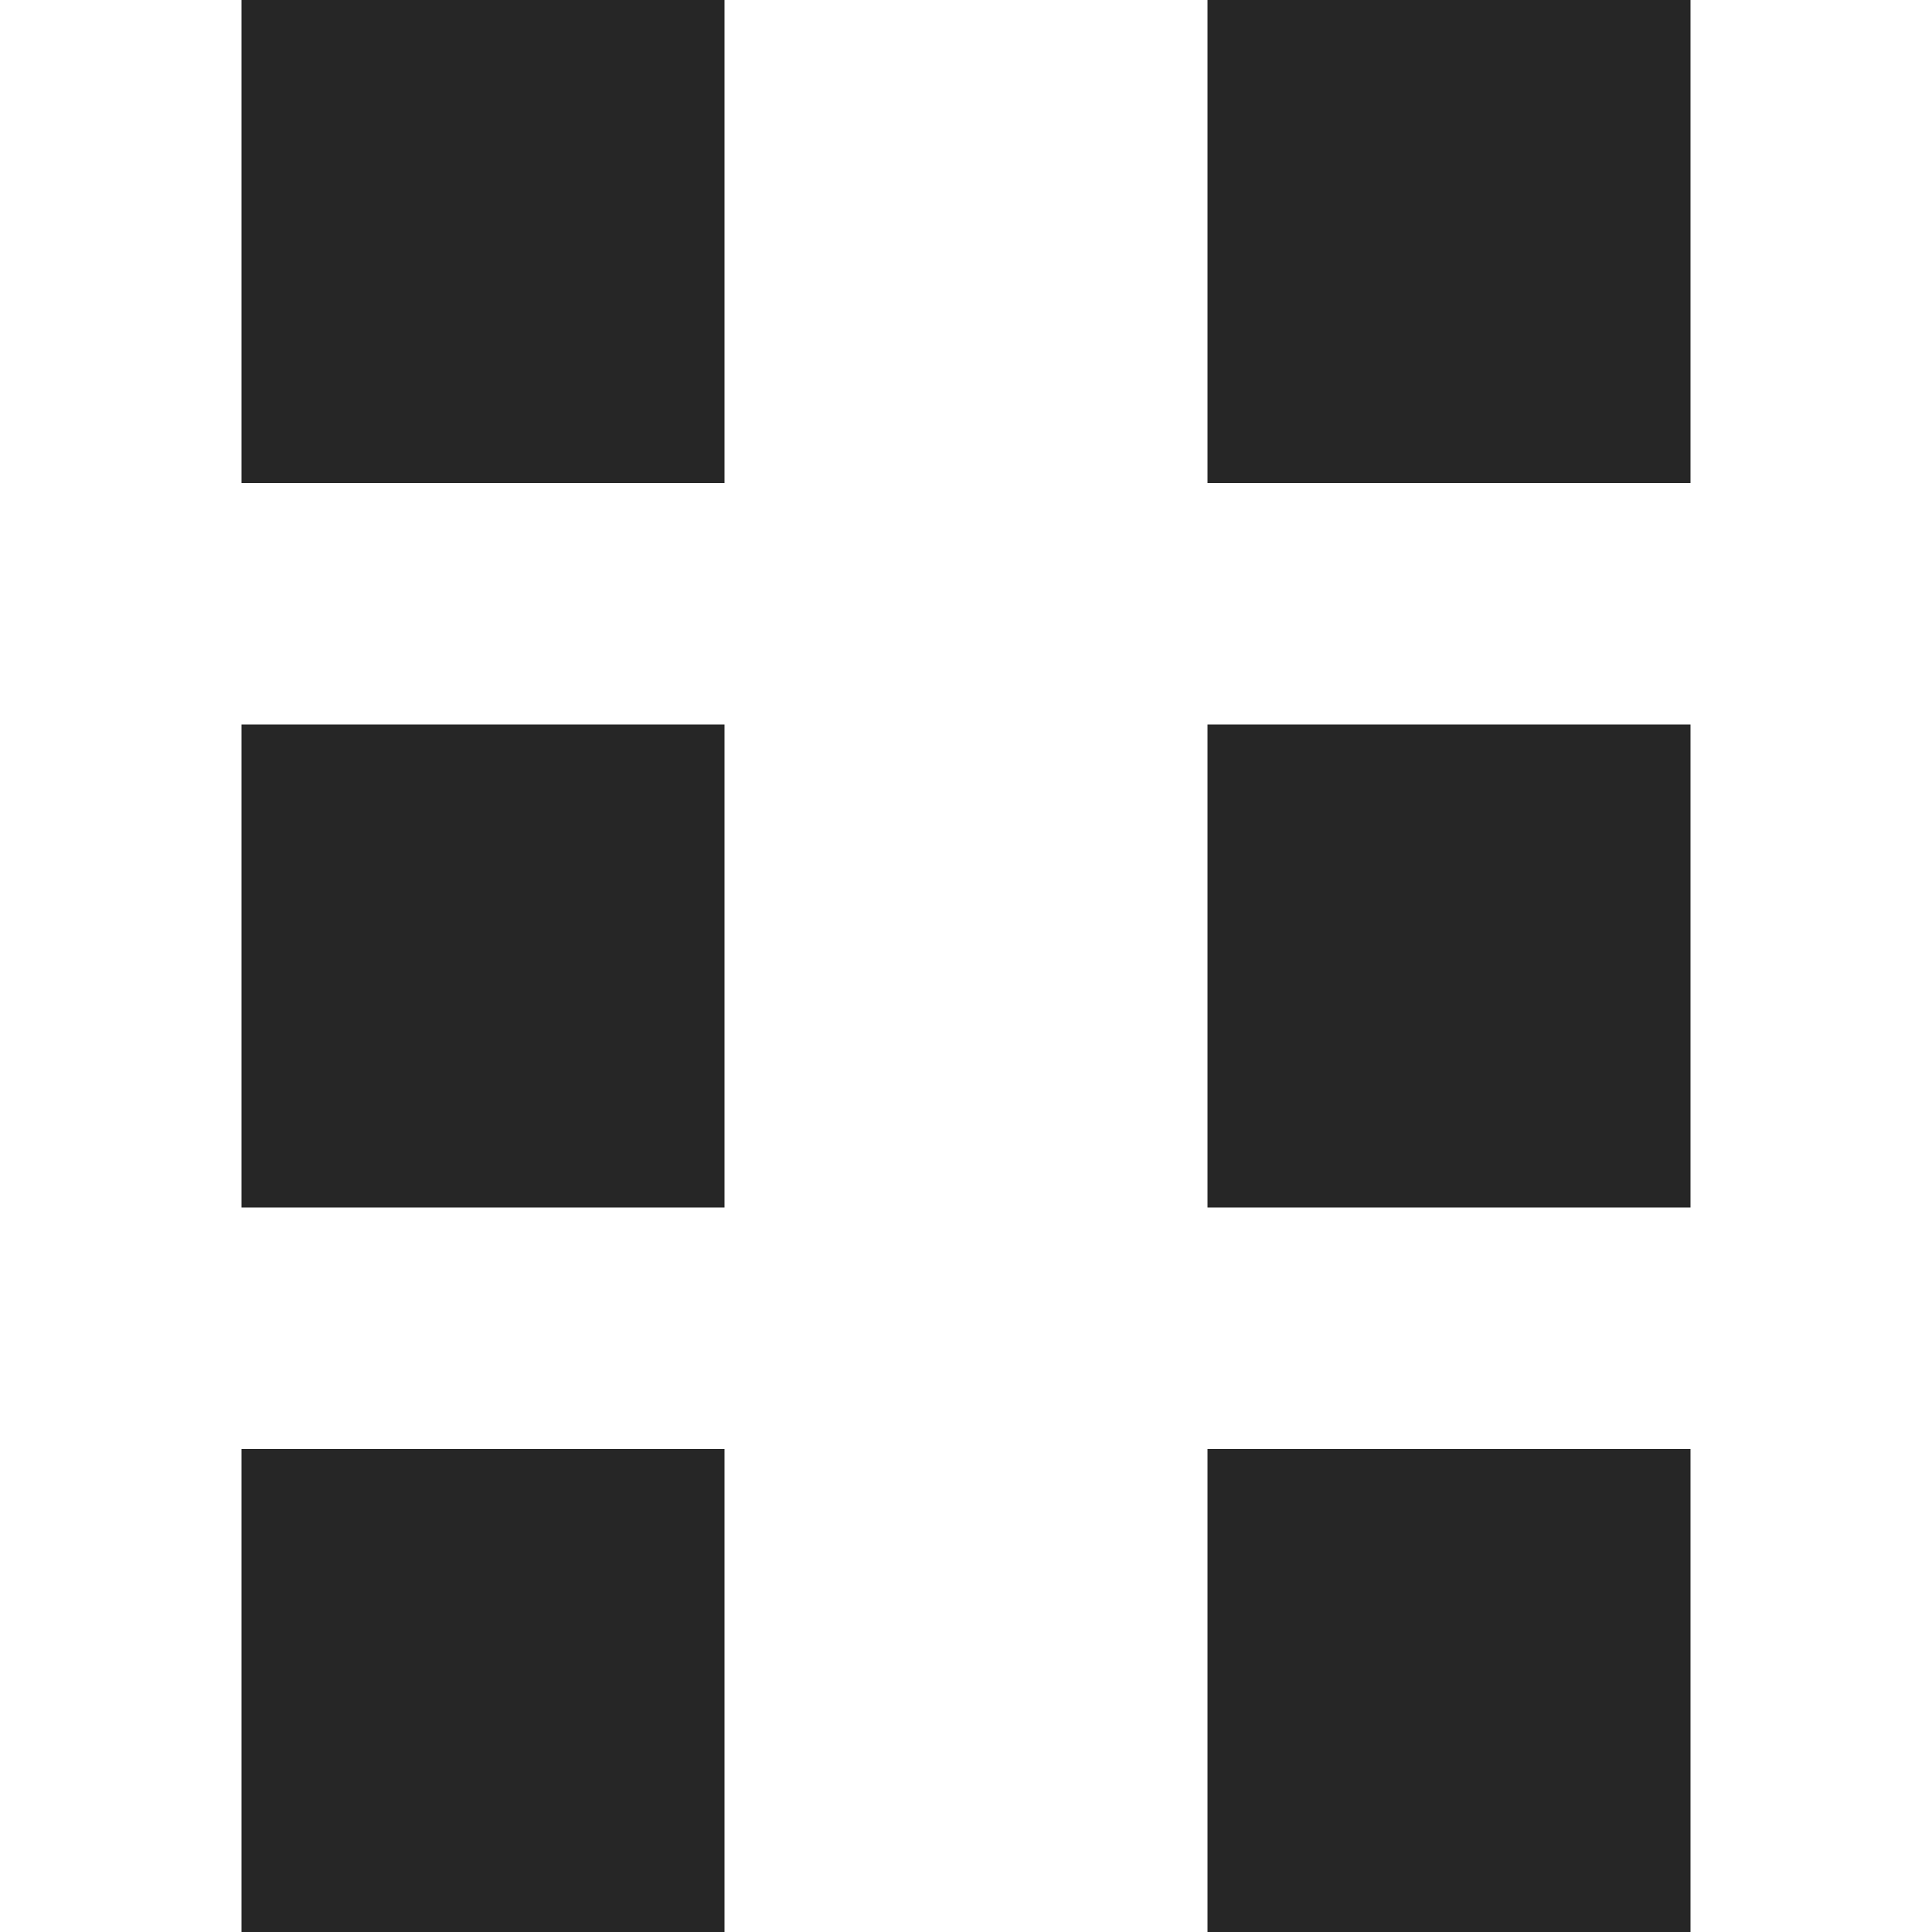
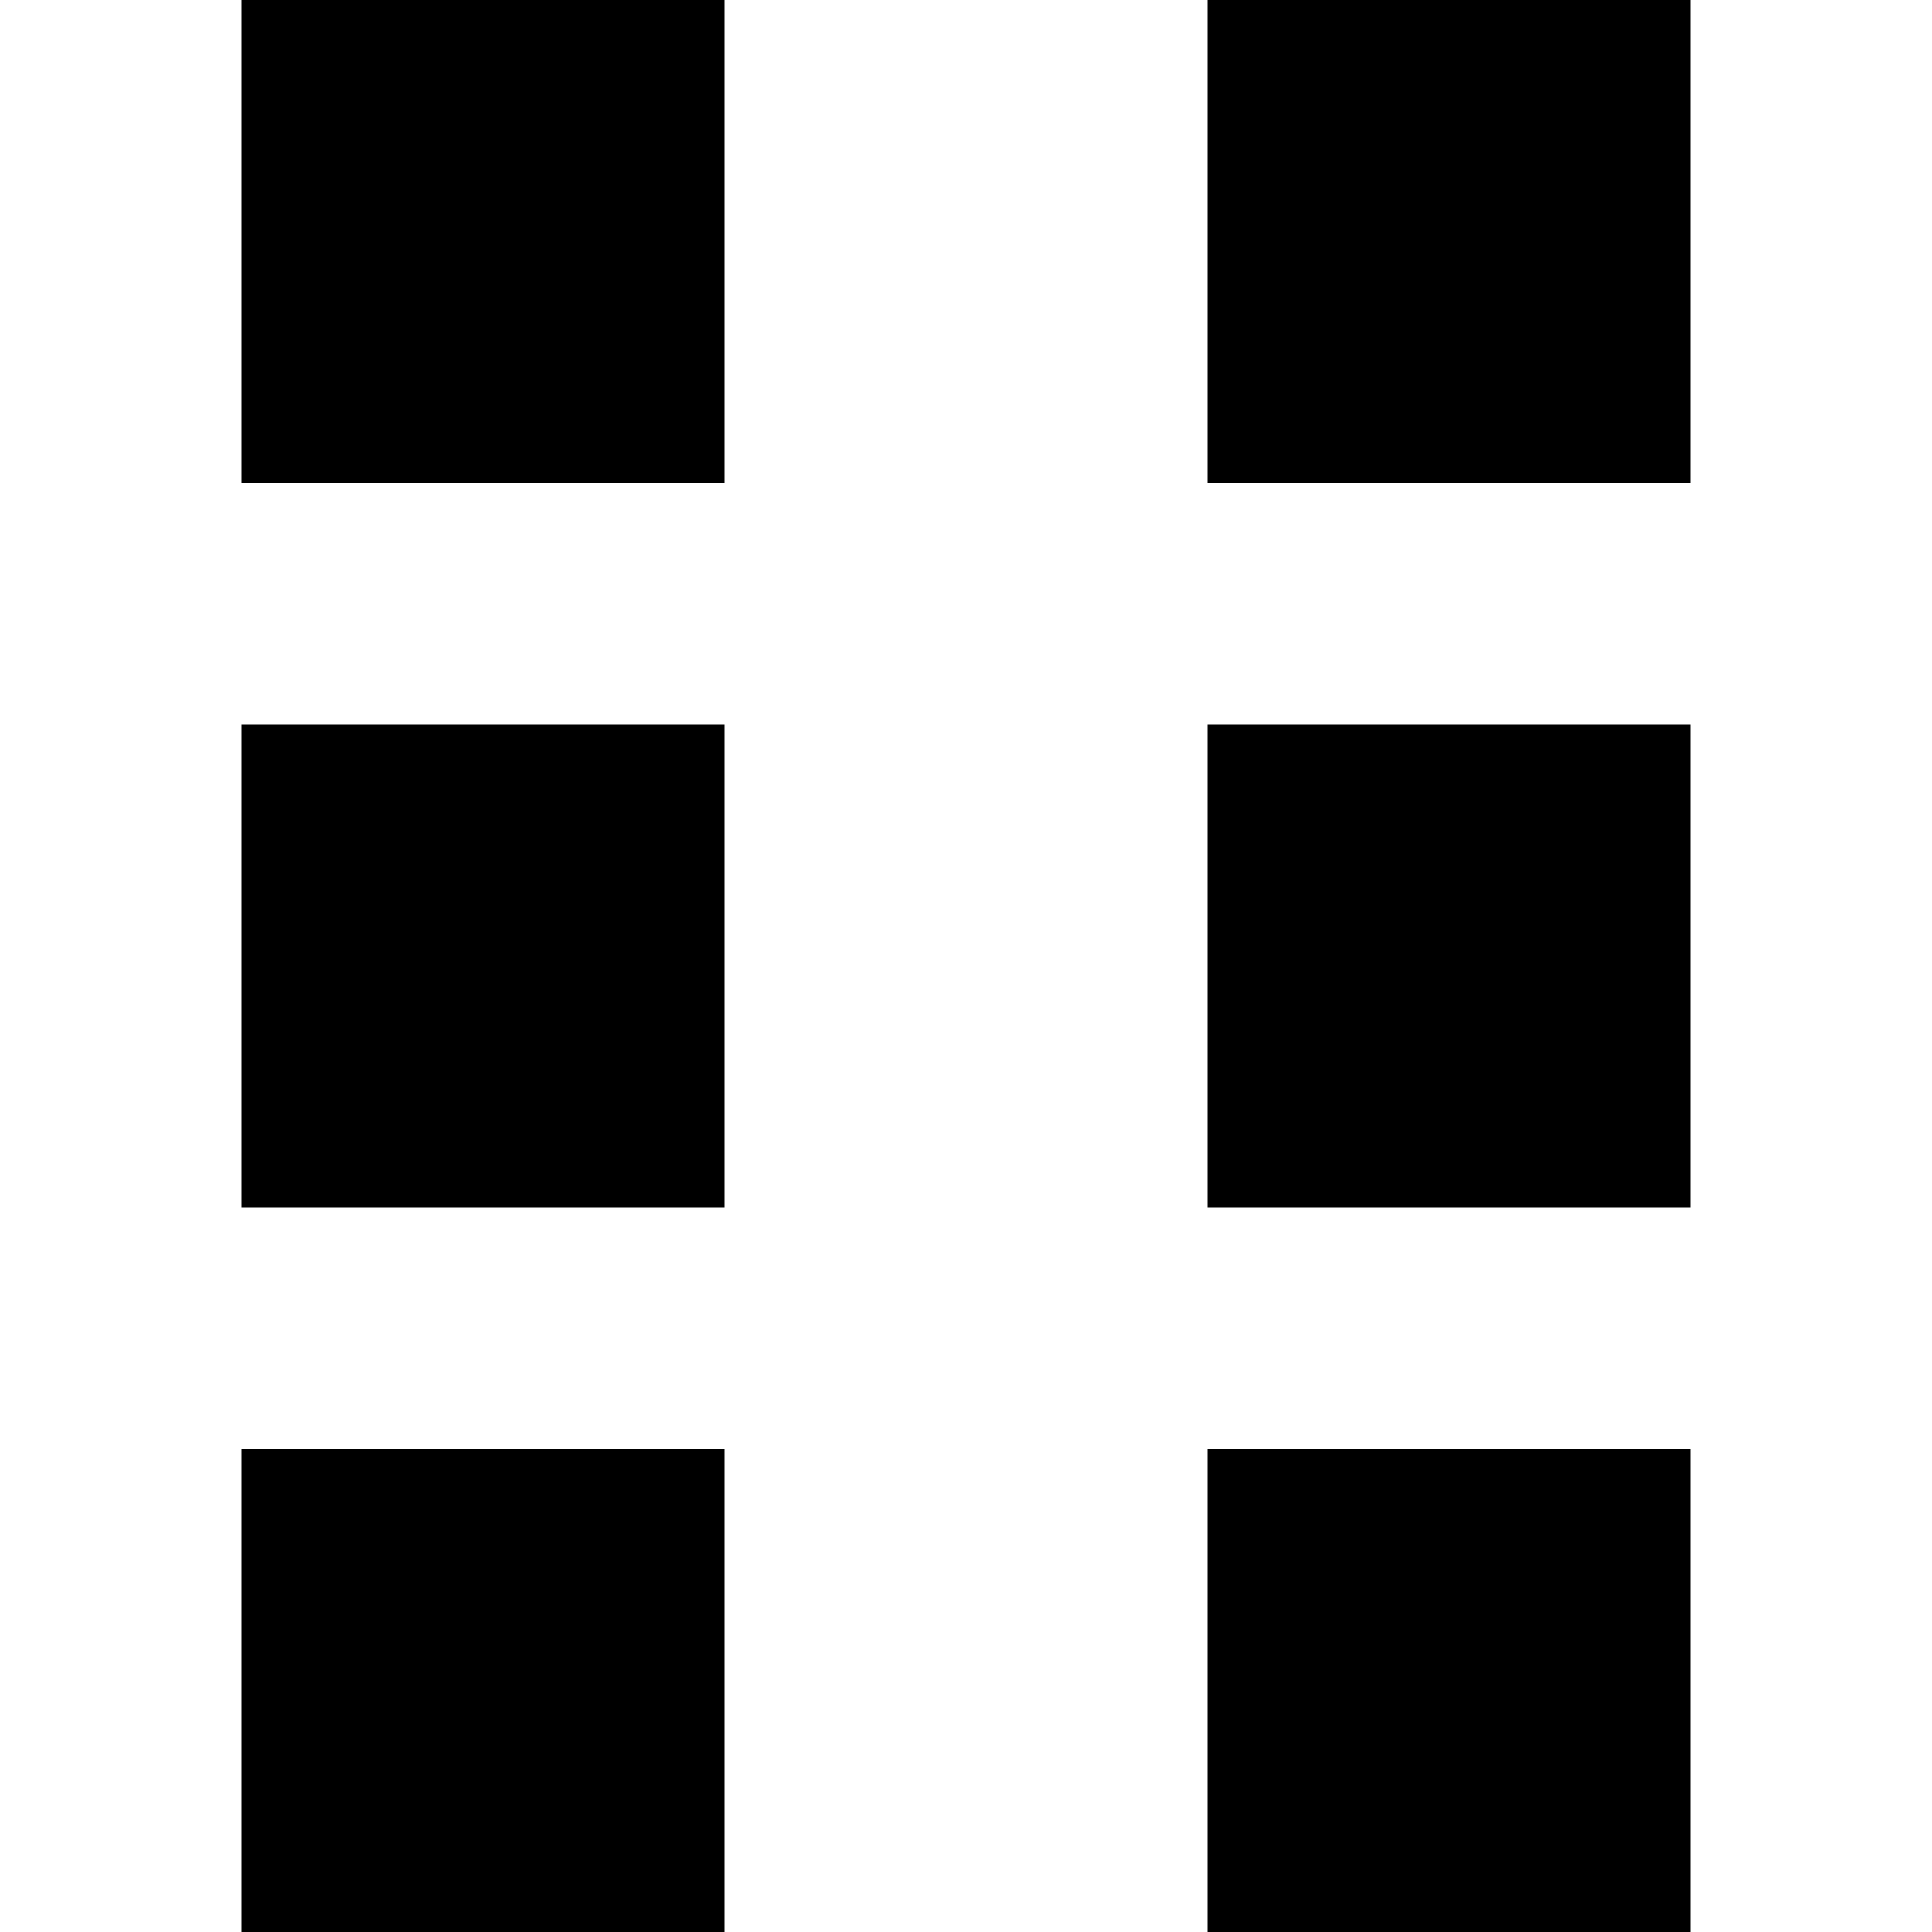
<svg xmlns="http://www.w3.org/2000/svg" viewBox="0 0 1024 1024" version="1.1">
-   <path d="M128 0h256v256H128V0z m0 384h256v256H128V384z m0 384h256v256H128v-256z m512-768h256v256h-256V0z m0 384h256v256h-256V384z m0 384h256v256h-256v-256z" fill="#262626" p-id="3150" />
+   <path d="M128 0h256v256H128V0z m0 384h256v256H128V384z m0 384h256v256H128v-256z m512-768h256v256h-256V0z m0 384h256v256h-256V384z m0 384h256v256h-256v-256z" fill="#0" p-id="3150" />
</svg>
